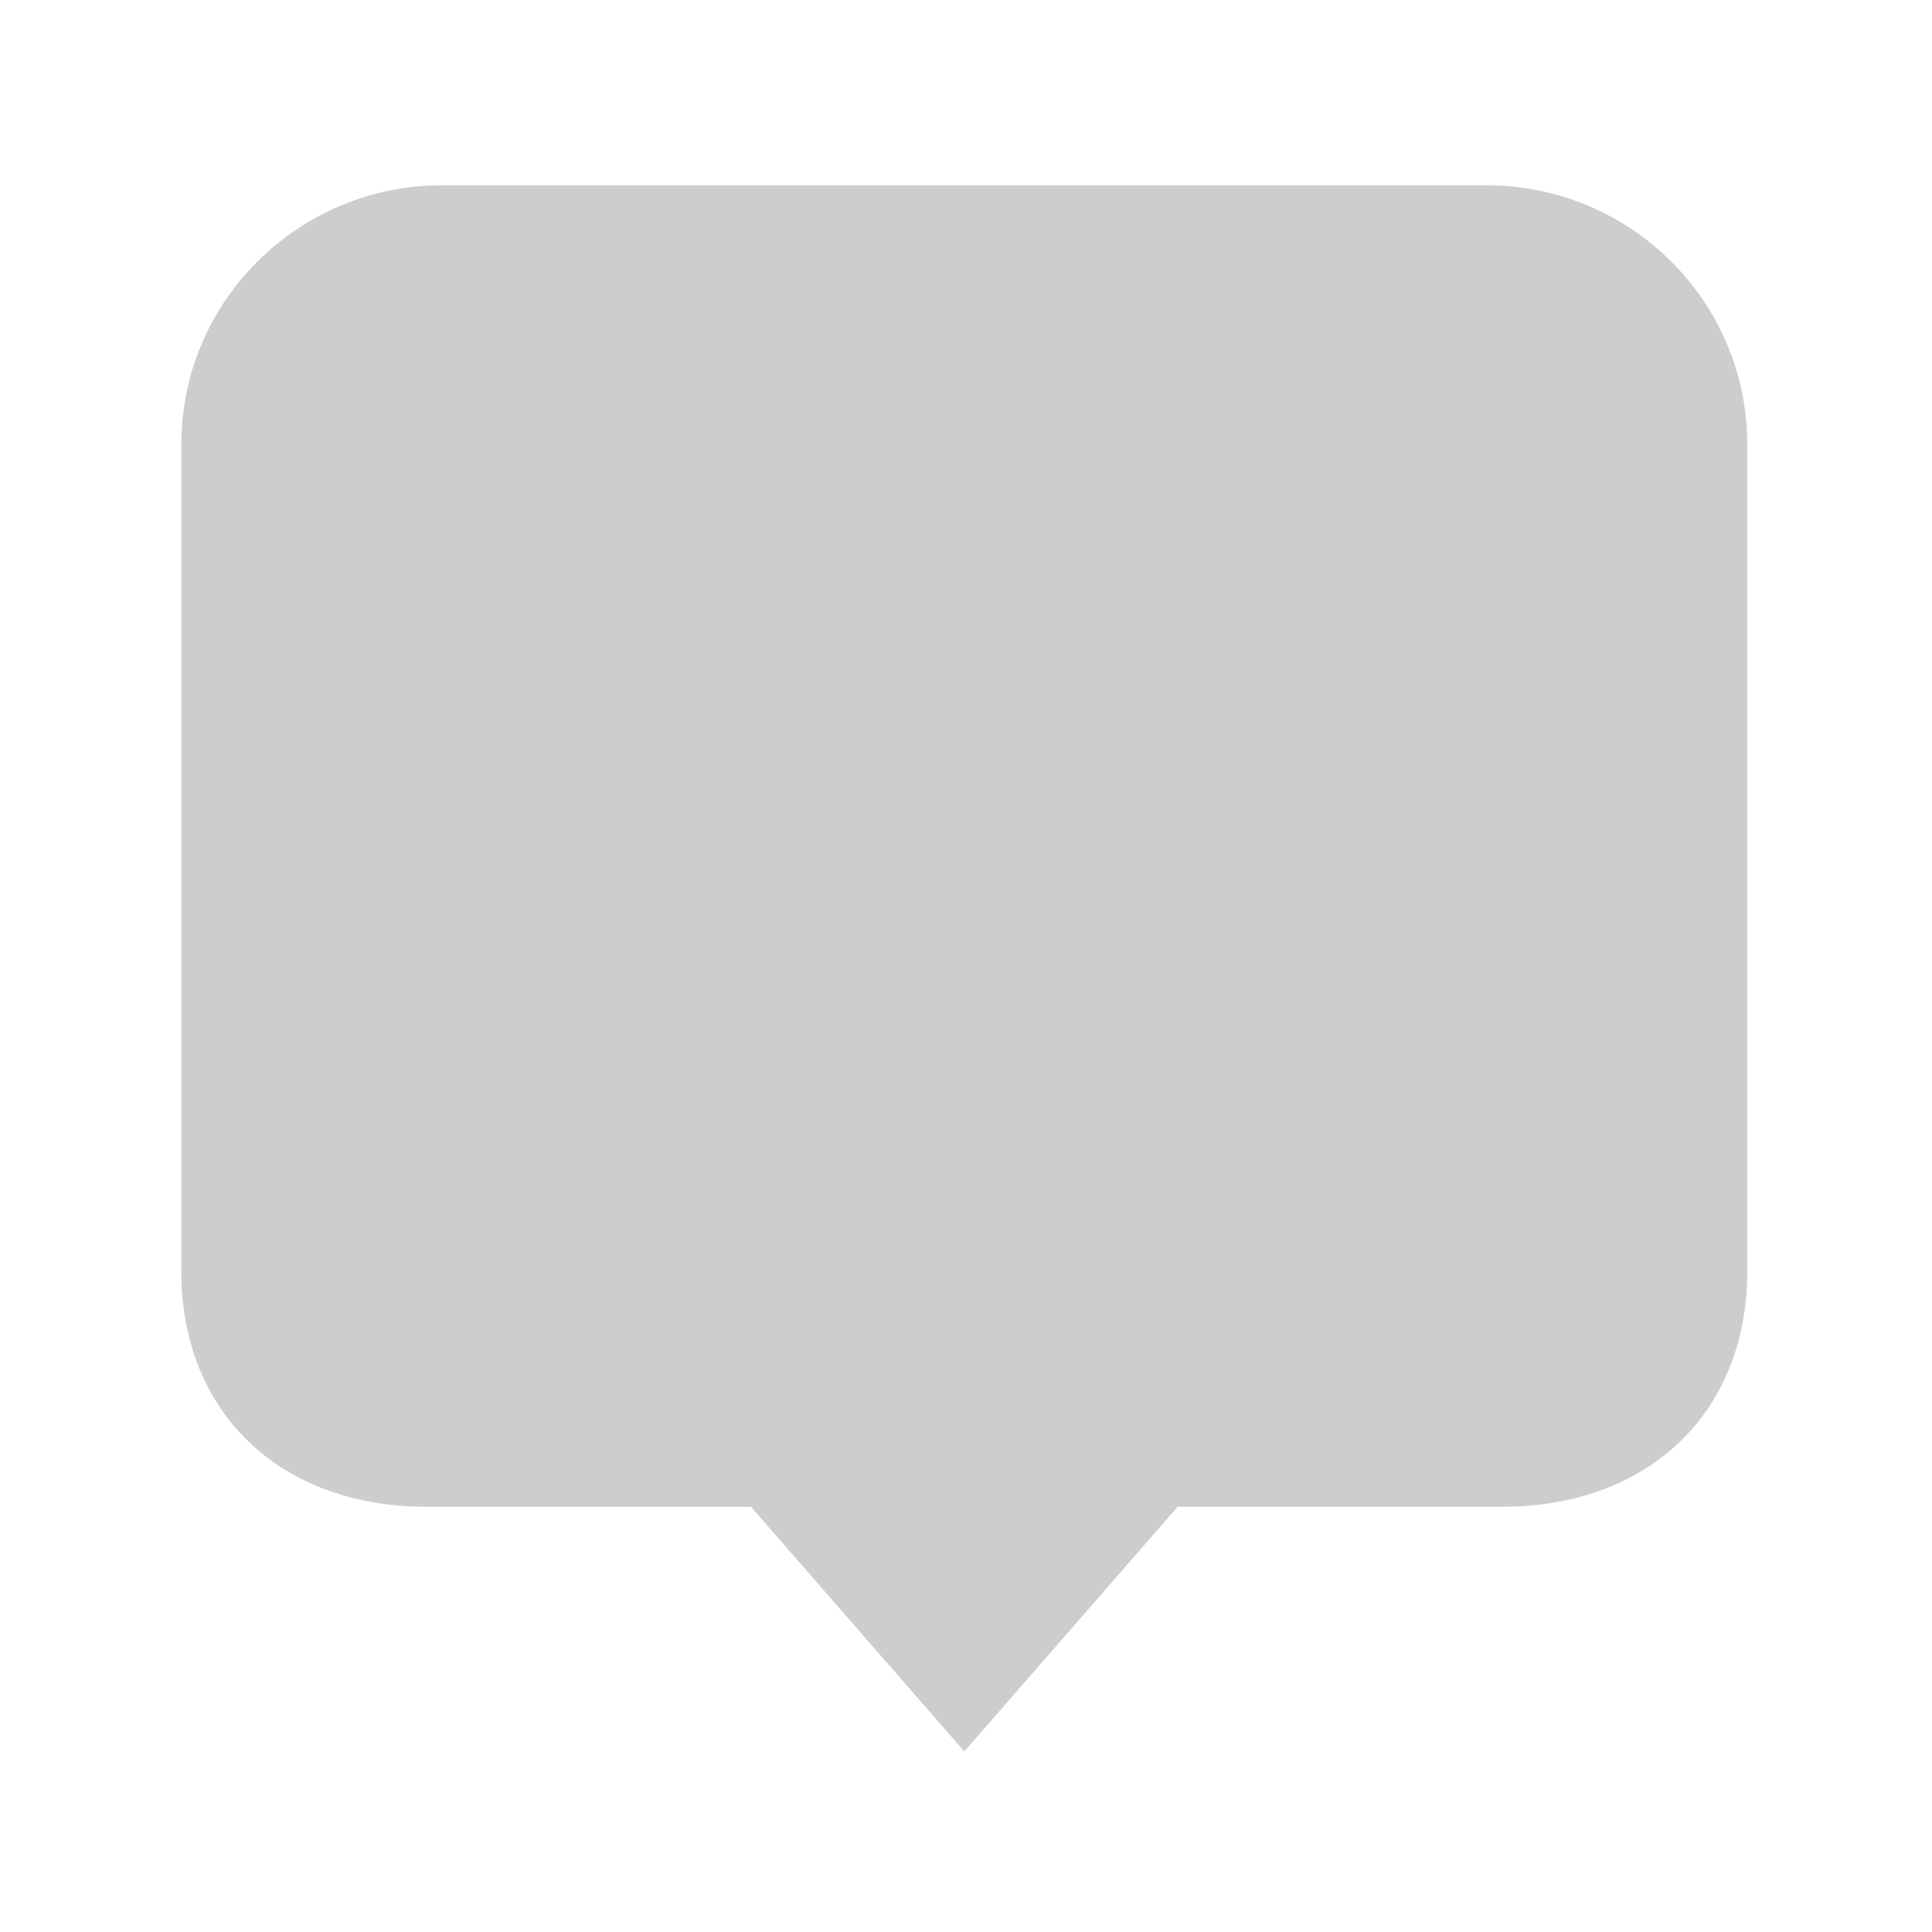
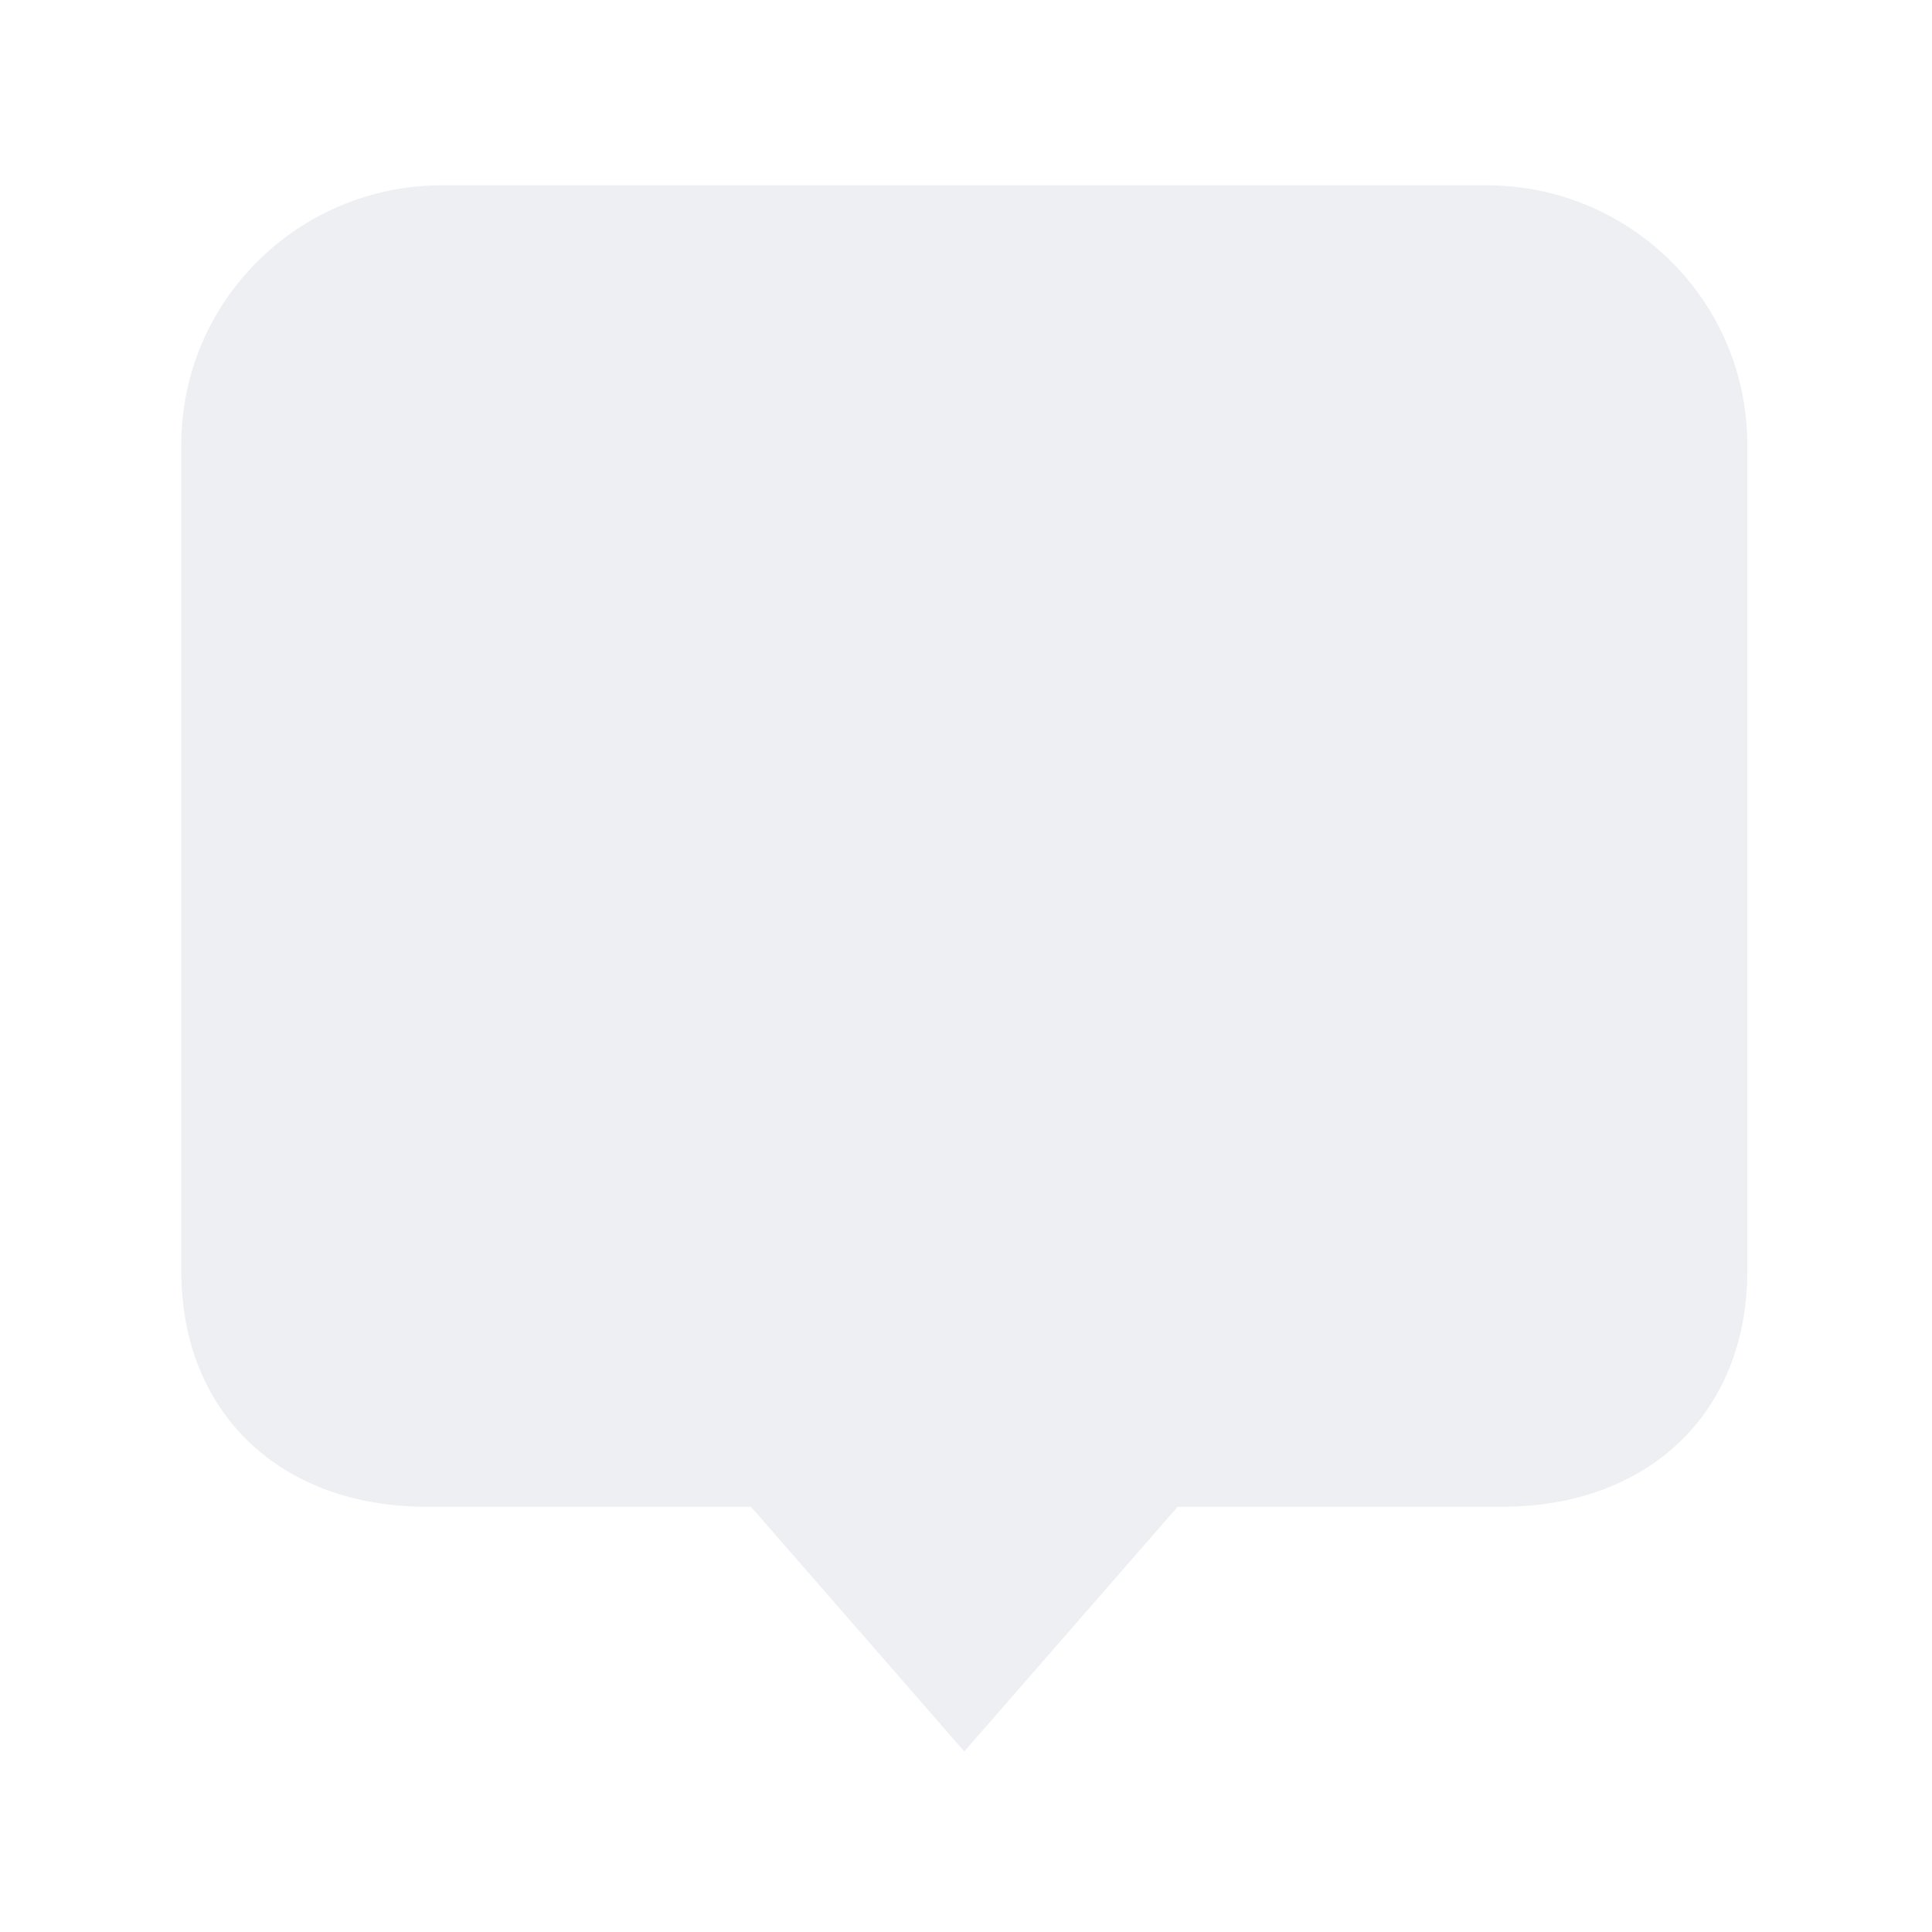
- <svg xmlns="http://www.w3.org/2000/svg" t="1639384474417" class="icon" viewBox="0 0 1024 1024" version="1.1" p-id="8382" width="200" height="200">
+ <svg xmlns="http://www.w3.org/2000/svg" t="1640177196251" class="icon" viewBox="0 0 1024 1024" version="1.1" p-id="10016" width="200" height="200">
  <defs>
    <style type="text/css" />
  </defs>
-   <path d="M787.8 98.2H234.4c-76.4 0-138.3 61.5-138.3 137.4v438.1c0 75.9 53.3 124.9 129.7 124.9H398l113.1 129.7 113.1-129.7h172.2c76.4 0 129.7-49 129.7-124.9V235.6c0-75.9-61.9-137.4-138.3-137.4z" p-id="8383" fill="#cdcdcd" />
+   <path d="M787.8 98.2H234.4c-76.4 0-138.3 61.5-138.3 137.4v438.1c0 75.9 53.3 124.9 129.7 124.9H398l113.1 129.7 113.1-129.7h172.2c76.4 0 129.7-49 129.7-124.9V235.6c0-75.9-61.9-137.4-138.3-137.4z" p-id="10017" data-spm-anchor-id="a313x.7781069.0.i2" fill="#EDEFF2" class="selected" />
</svg>
